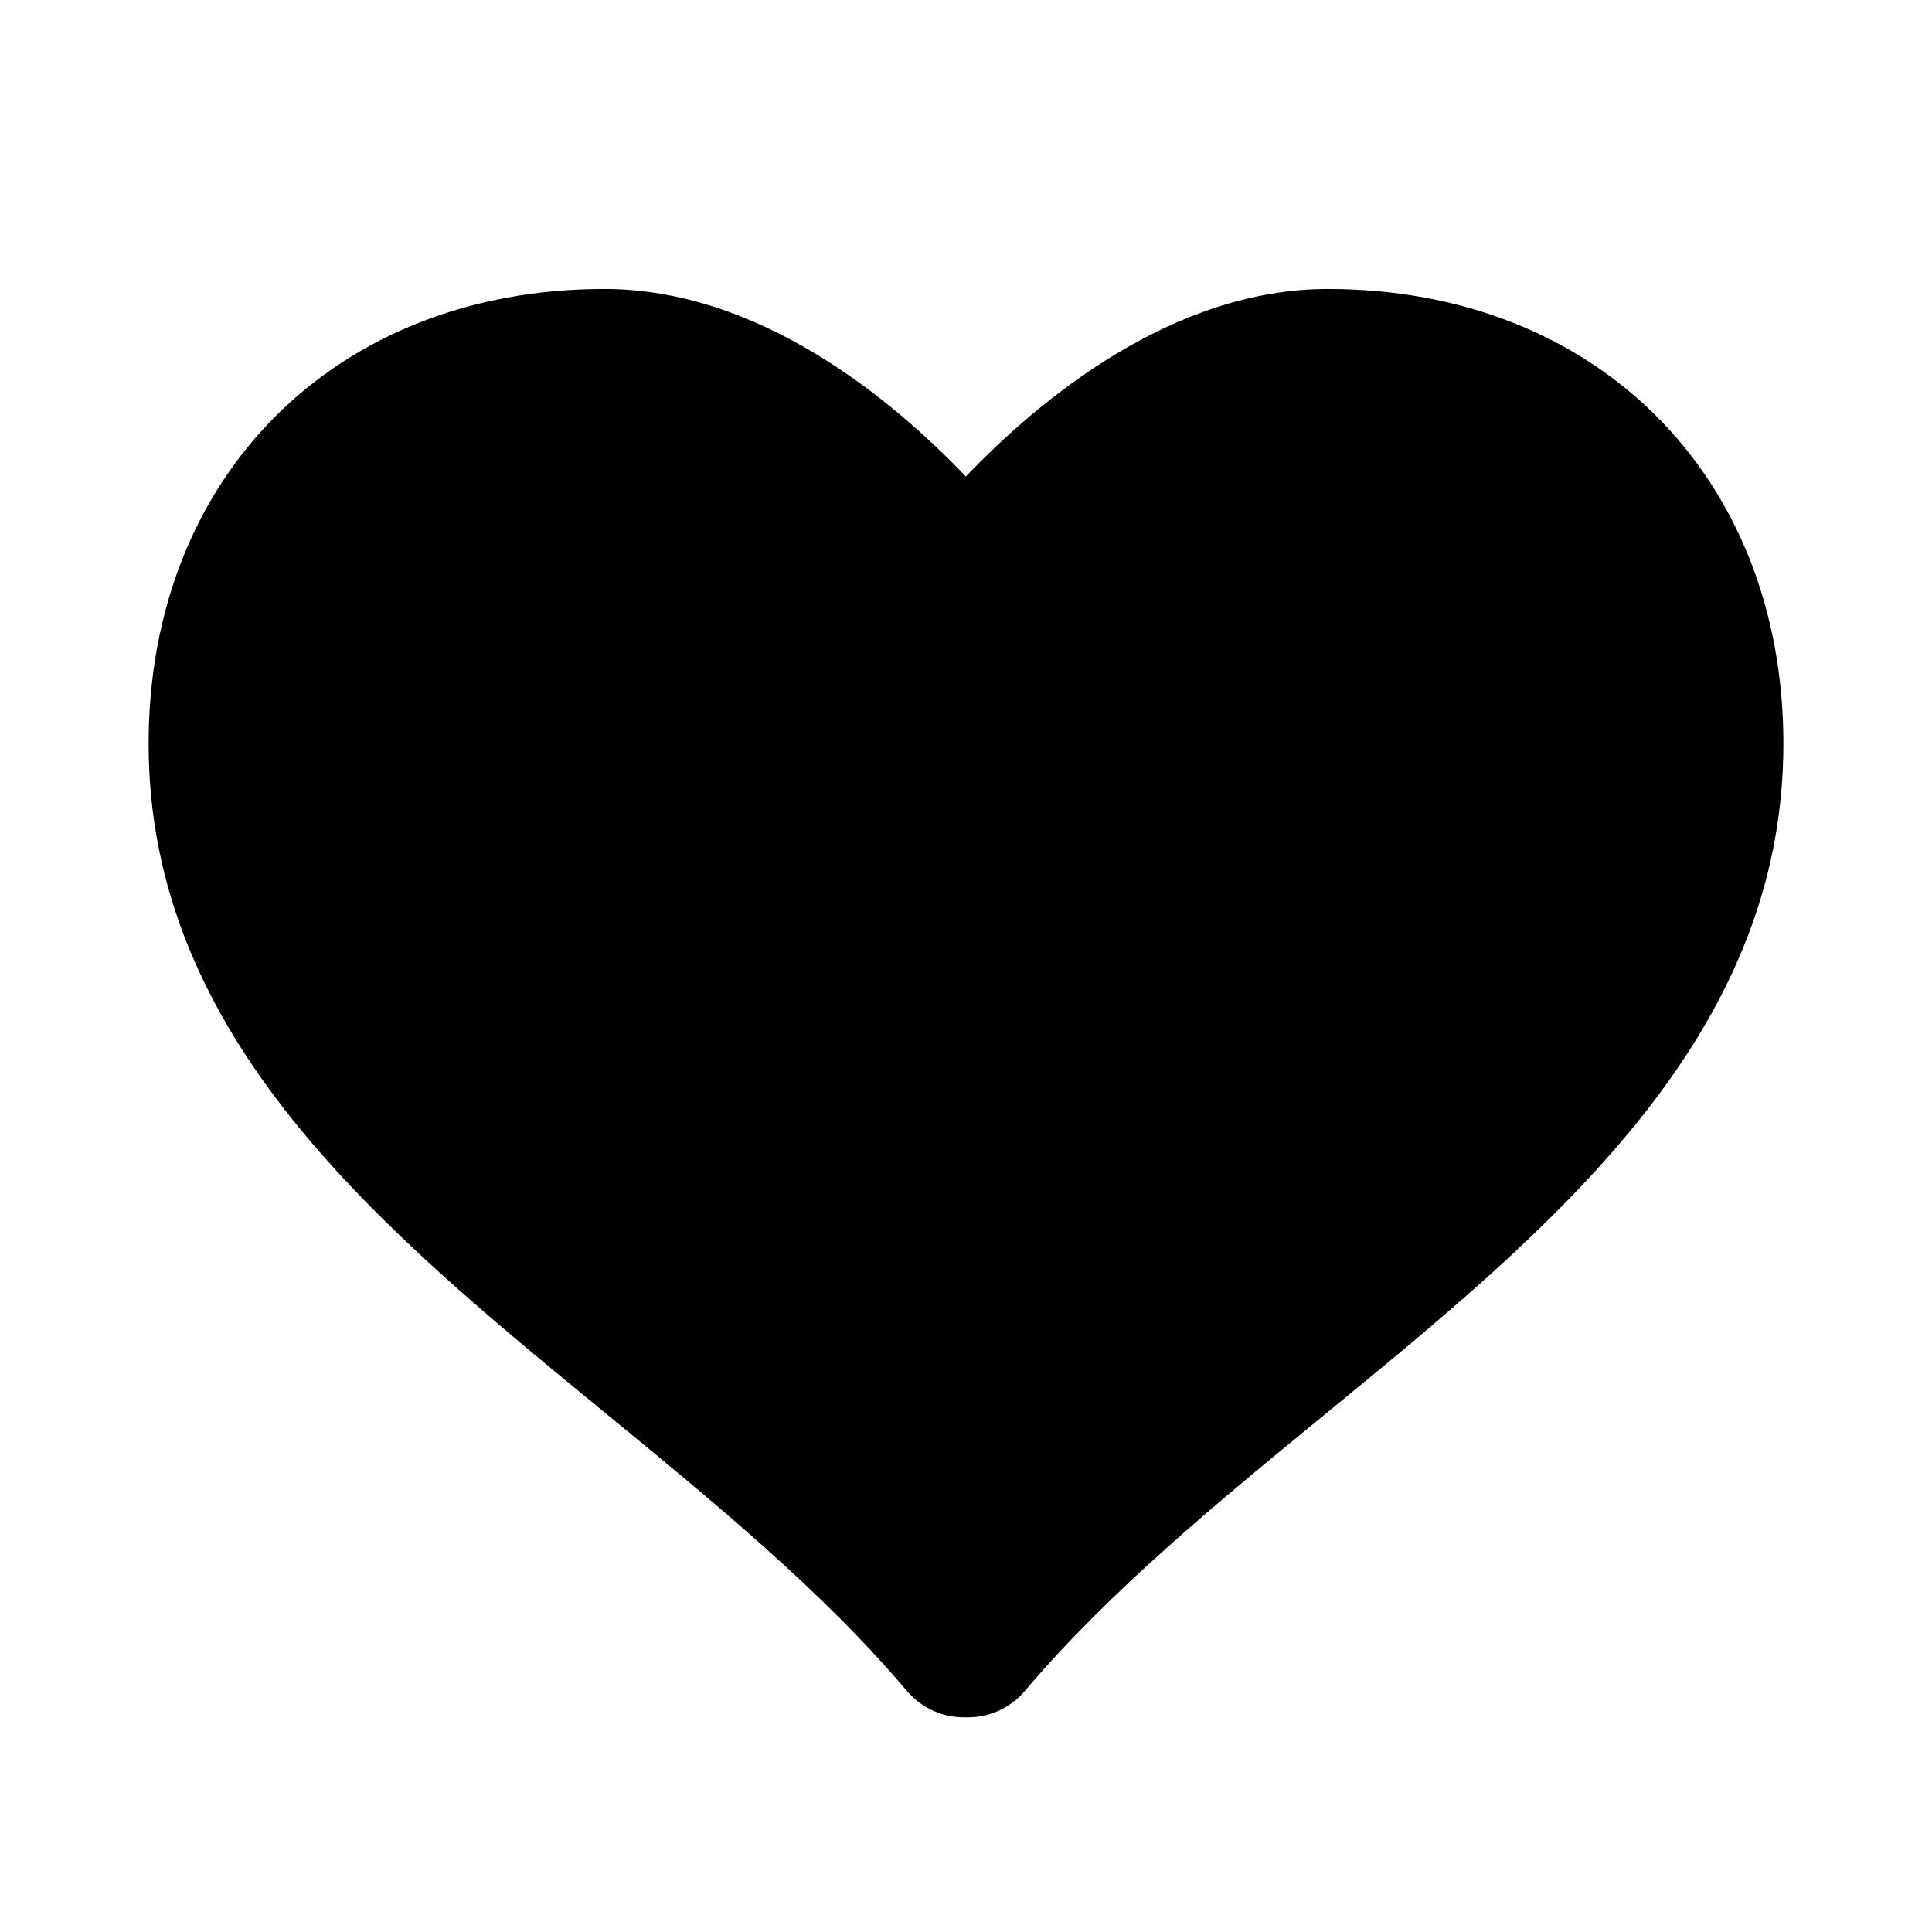
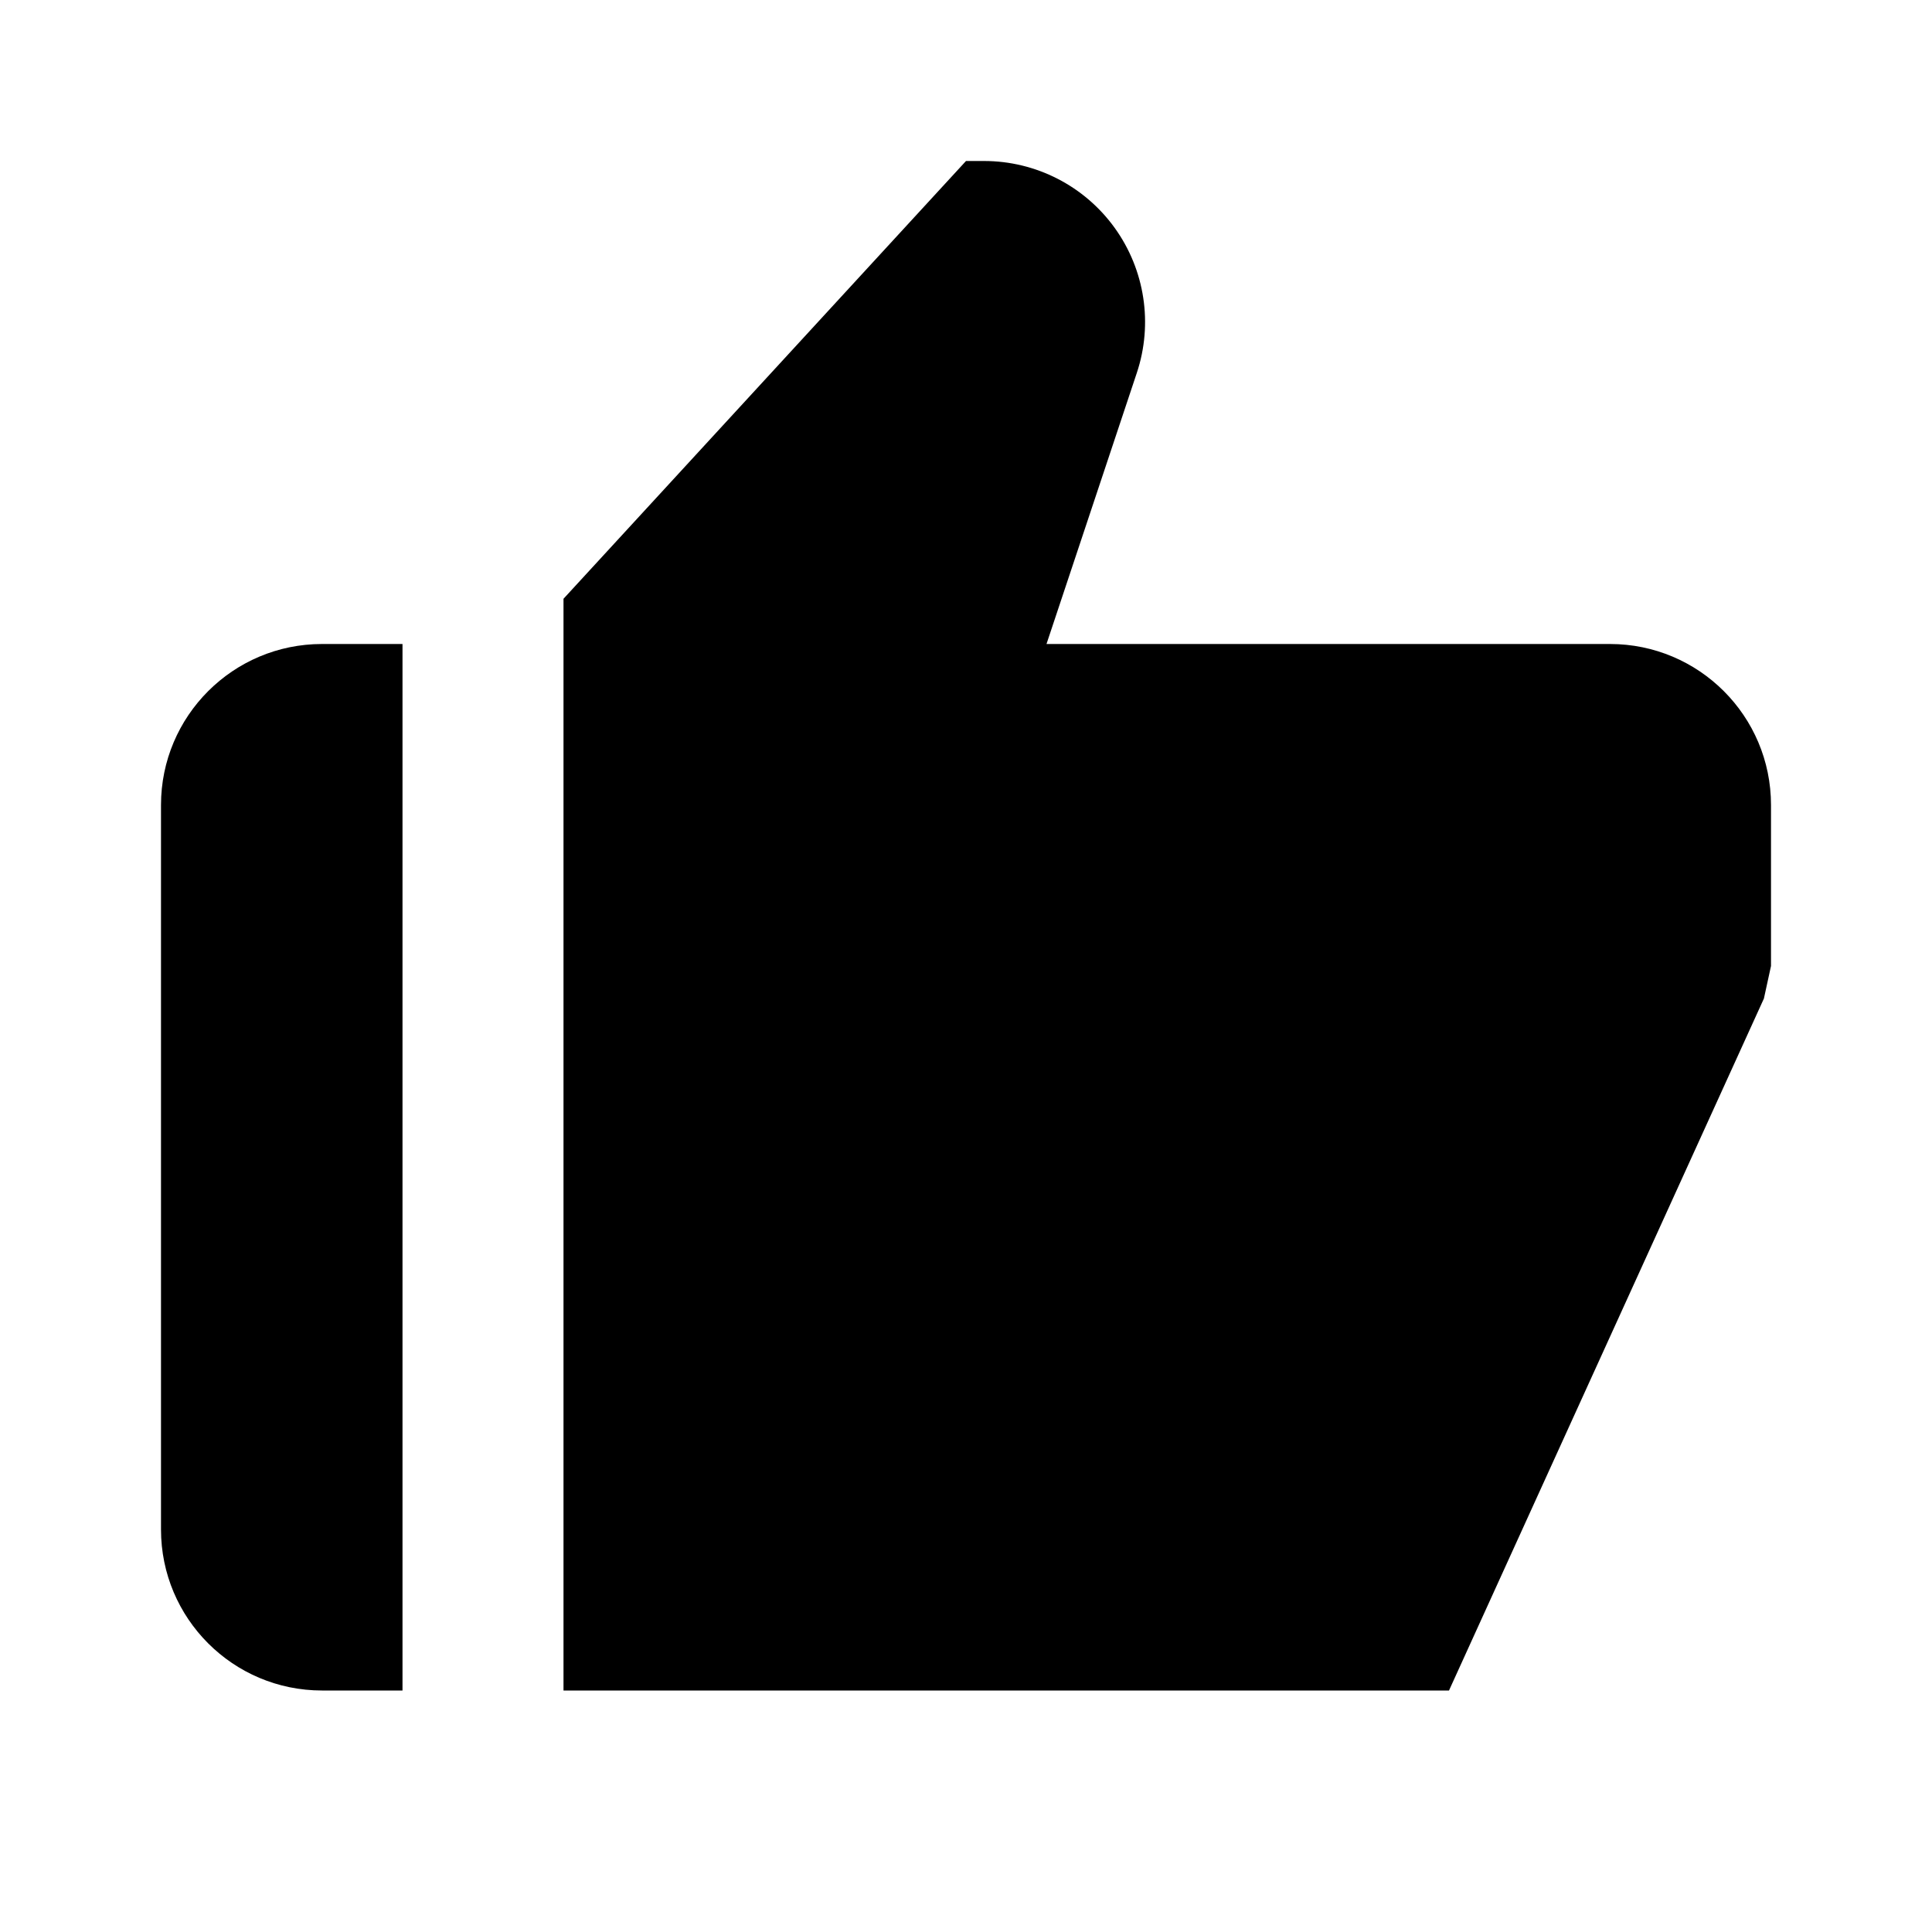
- <svg xmlns="http://www.w3.org/2000/svg" width="512" height="512" viewBox="0 0 26 26">
-   <path fill="currentColor" d="M17.869 3.889c-2.096 0-3.887 1.494-4.871 2.524c-.984-1.03-2.771-2.524-4.866-2.524C4.521 3.889 2 6.406 2 10.009c0 3.97 3.131 6.536 6.16 9.018c1.43 1.173 2.91 2.385 4.045 3.729c.191.225.471.355.765.355h.058c.295 0 .574-.131.764-.355c1.137-1.344 2.616-2.557 4.047-3.729C20.867 16.546 24 13.98 24 10.009c0-3.603-2.521-6.12-6.131-6.12z" />
+ <svg xmlns="http://www.w3.org/2000/svg" width="512" height="512" viewBox="0 0 24 24">
+   <path fill="currentColor" d="M4 21h1V8H4a2 2 0 0 0-2 2v9a2 2 0 0 0 2 2zM20 8h-7l1.122-3.368A2 2 0 0 0 12.225 2H12L7 7.438V21h11l3.912-8.596L22 12v-2a2 2 0 0 0-2-2z" />
</svg>
